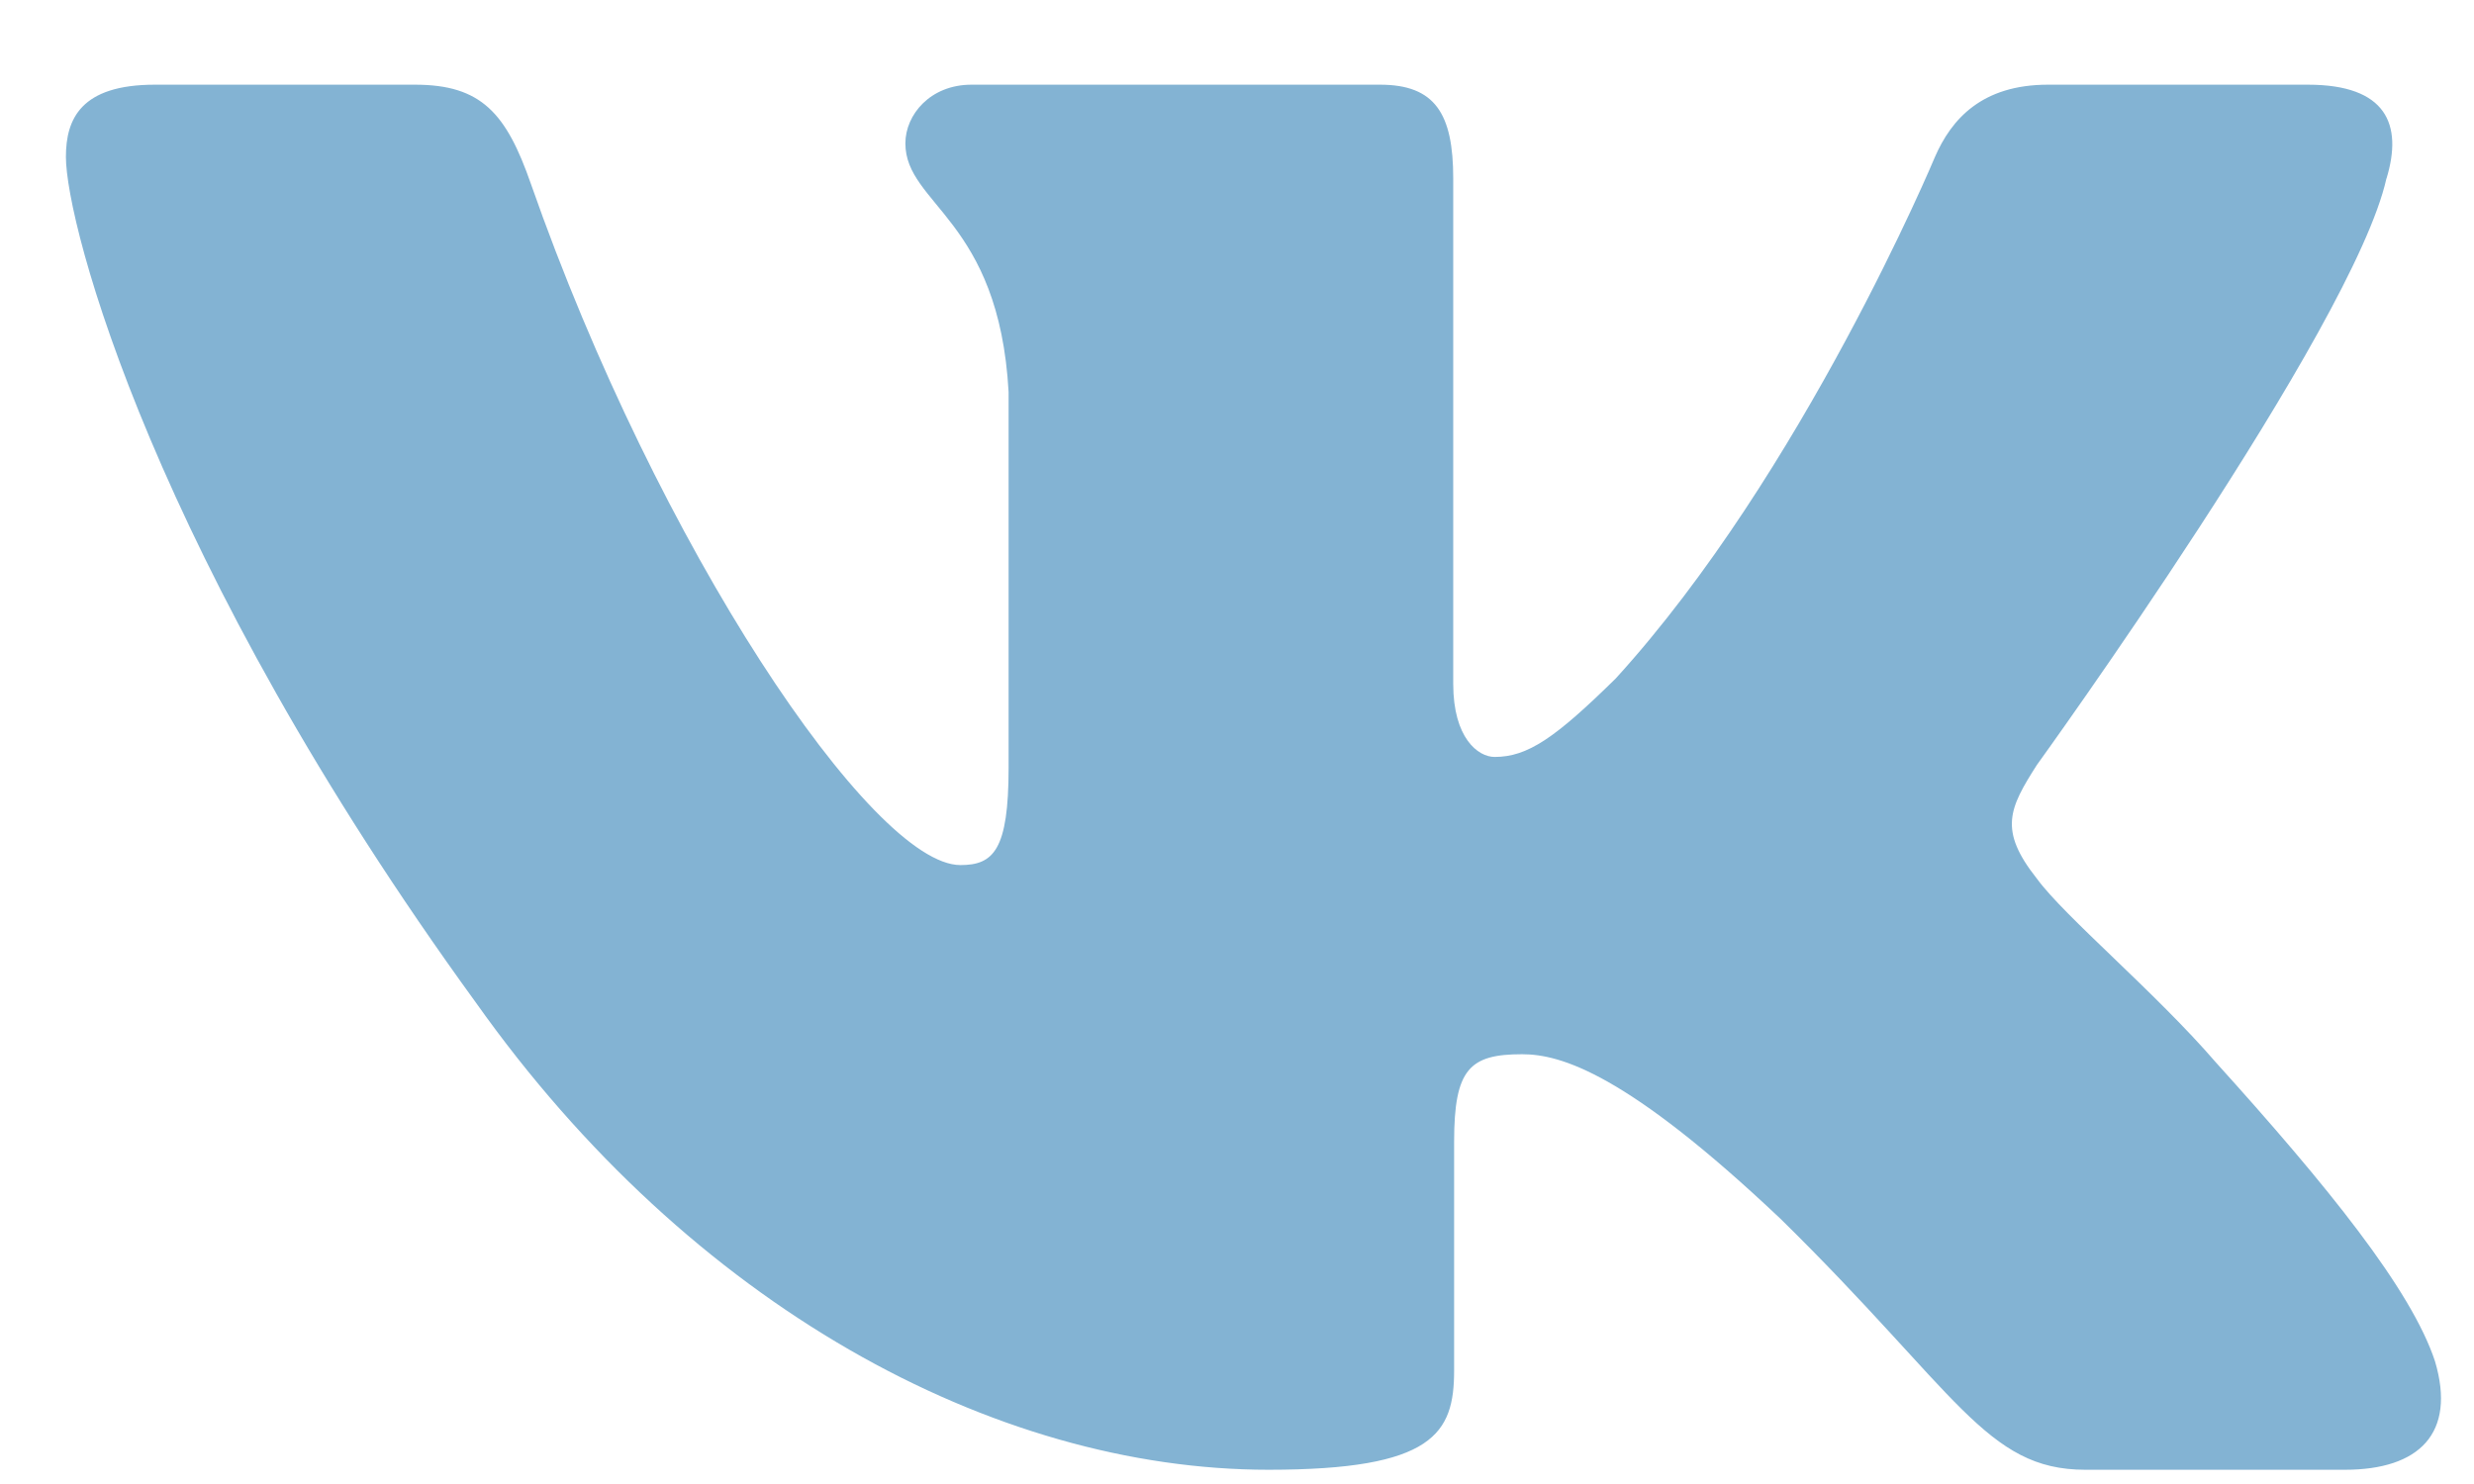
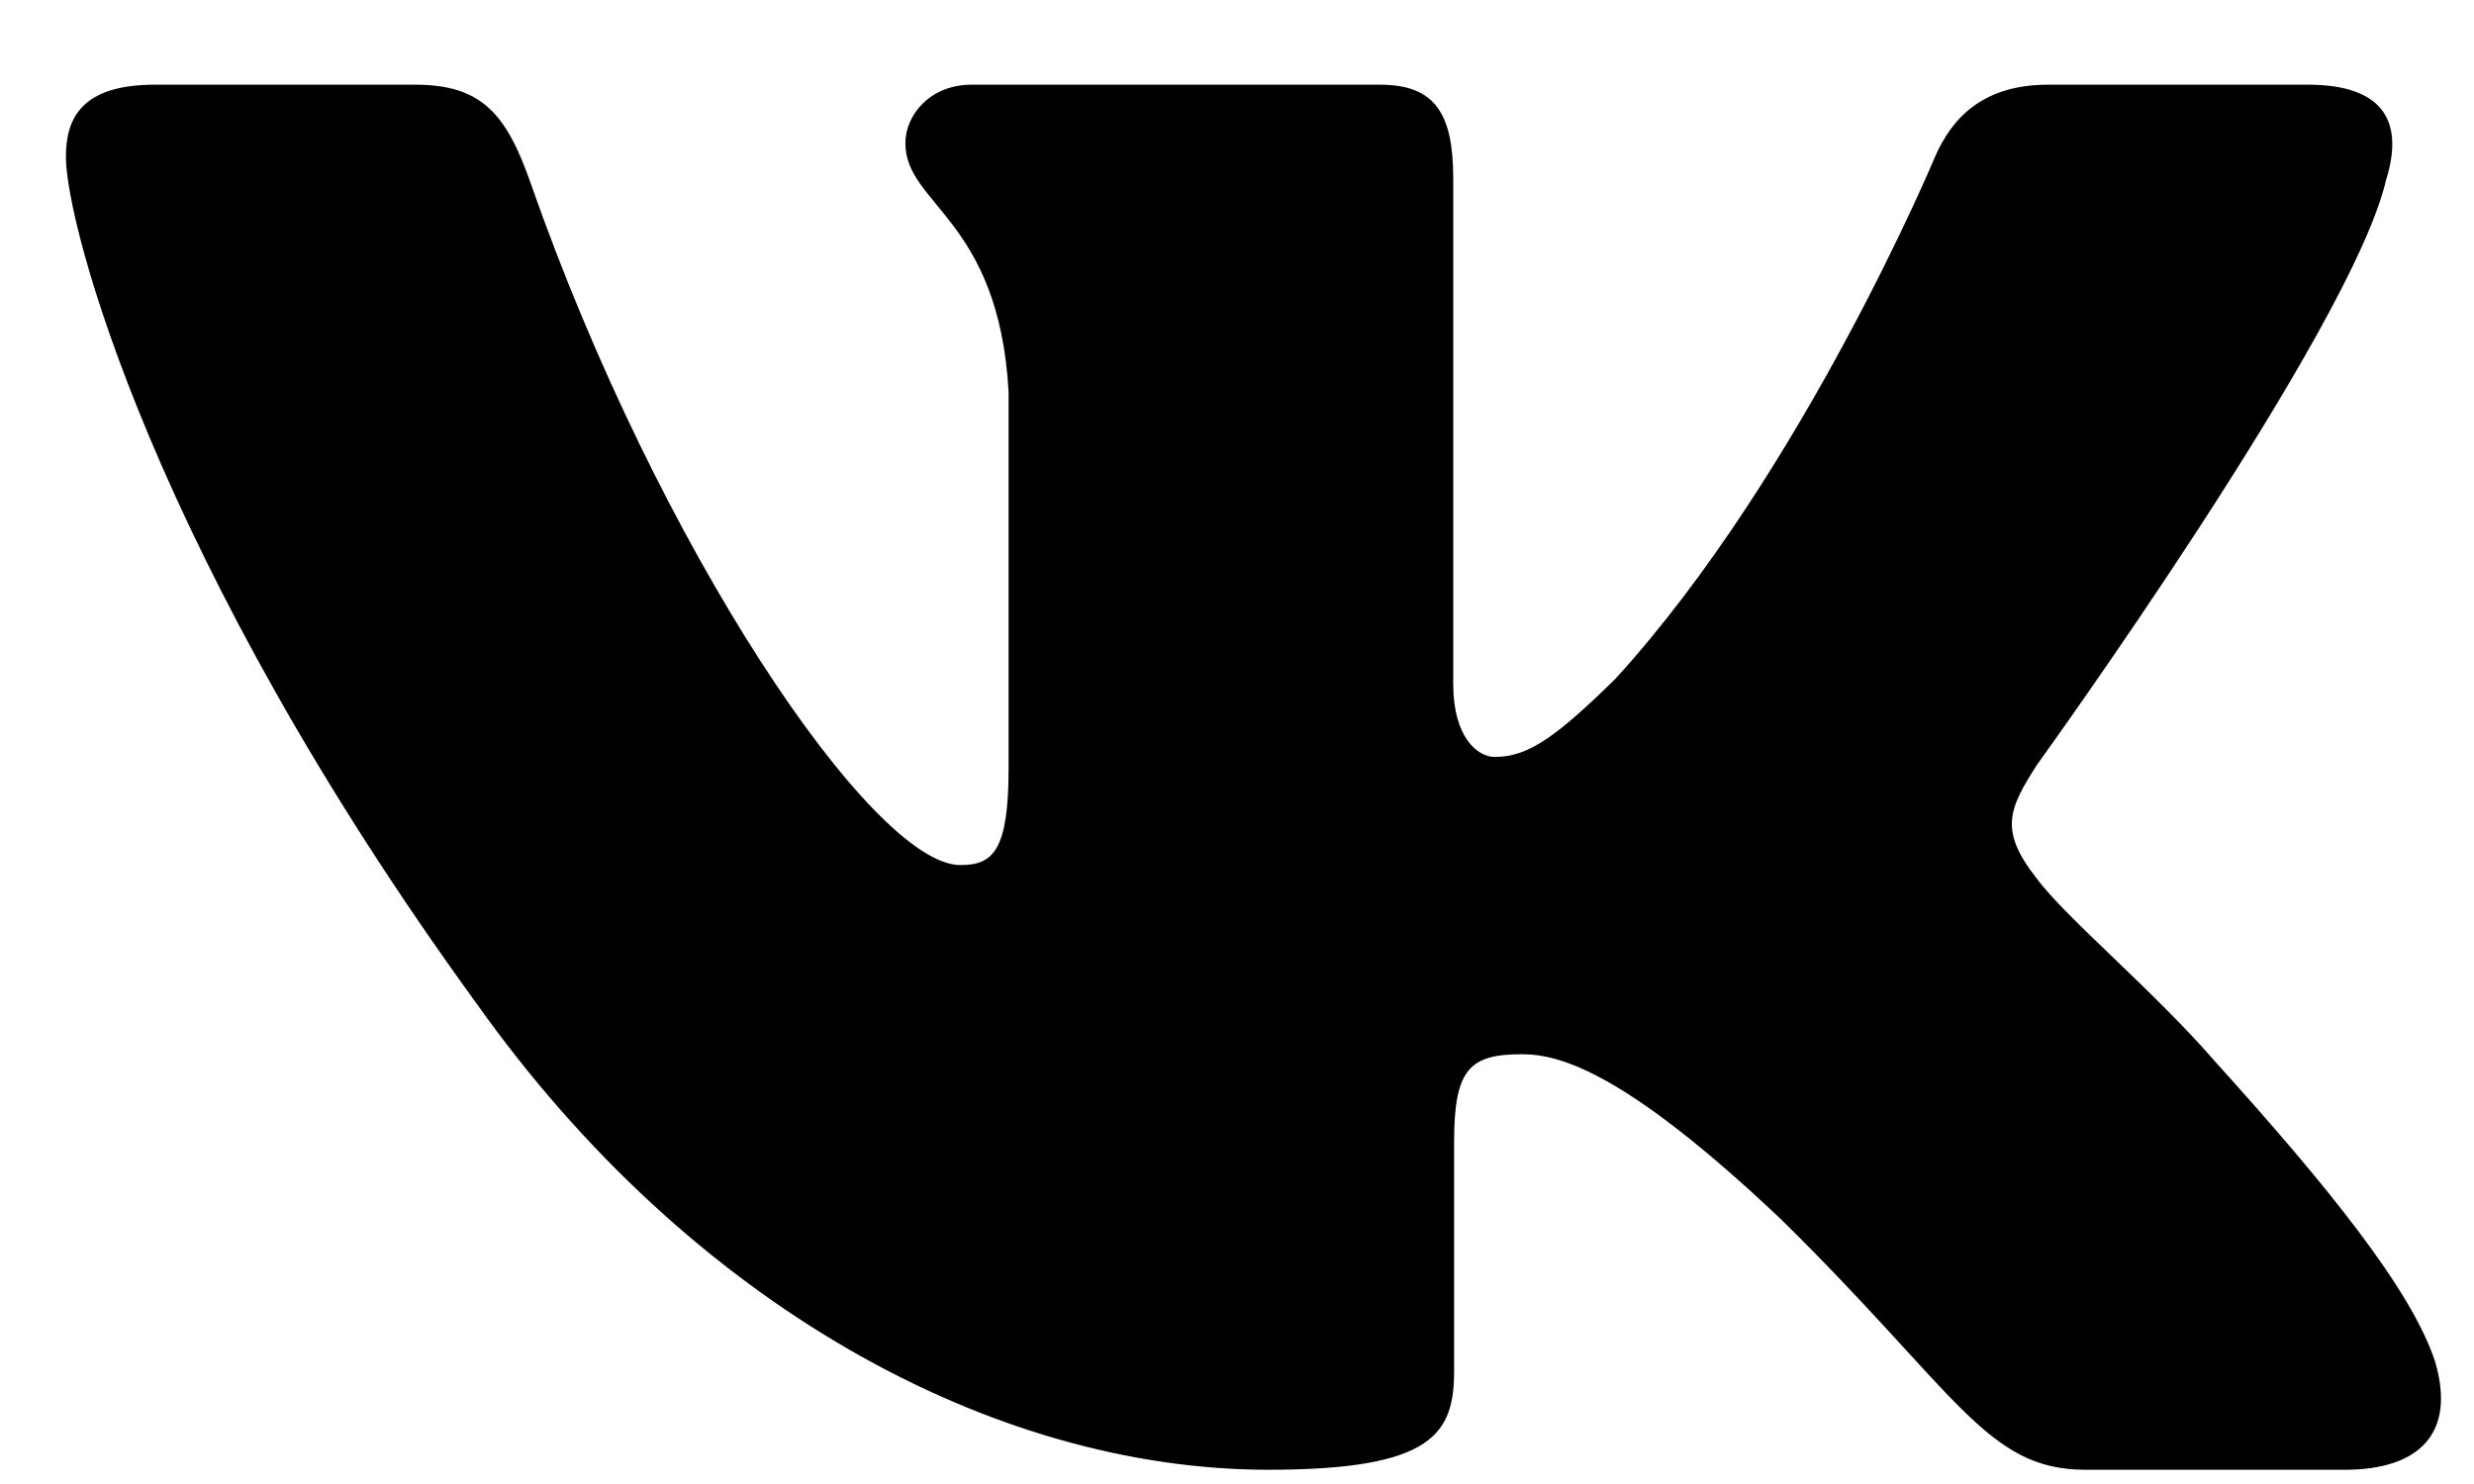
- <svg xmlns="http://www.w3.org/2000/svg" width="25" height="15" viewBox="0 0 25 15" fill="none">
-   <path fill-rule="evenodd" clip-rule="evenodd" d="M24.116 1.804C24.282 1.258 24.116 0.856 23.321 0.856H20.696C20.028 0.856 19.72 1.203 19.553 1.586C19.553 1.586 18.218 4.782 16.327 6.858C15.715 7.46 15.437 7.651 15.103 7.651C14.936 7.651 14.685 7.46 14.685 6.913V1.804C14.685 1.148 14.501 0.856 13.945 0.856H9.817C9.4 0.856 9.149 1.16 9.149 1.449C9.149 2.07 10.095 2.214 10.192 3.962V7.76C10.192 8.593 10.039 8.744 9.705 8.744C8.815 8.744 6.65 5.533 5.365 1.859C5.116 1.144 4.864 0.856 4.193 0.856H1.566C0.816 0.856 0.666 1.203 0.666 1.586C0.666 2.268 1.556 5.656 4.811 10.137C6.981 13.197 10.036 14.856 12.819 14.856C14.488 14.856 14.694 14.488 14.694 13.853V11.54C14.694 10.803 14.852 10.656 15.381 10.656C15.771 10.656 16.438 10.848 17.996 12.323C19.776 14.072 20.069 14.856 21.071 14.856H23.696C24.446 14.856 24.822 14.488 24.606 13.76C24.368 13.036 23.518 11.985 22.391 10.738C21.779 10.028 20.861 9.263 20.582 8.88C20.193 8.389 20.304 8.17 20.582 7.733C20.582 7.733 23.782 3.307 24.115 1.804H24.116Z" fill="#83B3D3" />
+ <svg xmlns="http://www.w3.org/2000/svg" class="" width="25" height="15" viewBox="0 0 25 15">
+   <path fill-rule="evenodd" clip-rule="evenodd" d="M24.116 1.804C24.282 1.258 24.116 0.856 23.321 0.856H20.696C20.028 0.856 19.72 1.203 19.553 1.586C19.553 1.586 18.218 4.782 16.327 6.858C15.715 7.46 15.437 7.651 15.103 7.651C14.936 7.651 14.685 7.46 14.685 6.913V1.804C14.685 1.148 14.501 0.856 13.945 0.856H9.817C9.4 0.856 9.149 1.16 9.149 1.449C9.149 2.07 10.095 2.214 10.192 3.962V7.76C10.192 8.593 10.039 8.744 9.705 8.744C8.815 8.744 6.65 5.533 5.365 1.859C5.116 1.144 4.864 0.856 4.193 0.856H1.566C0.816 0.856 0.666 1.203 0.666 1.586C0.666 2.268 1.556 5.656 4.811 10.137C6.981 13.197 10.036 14.856 12.819 14.856C14.488 14.856 14.694 14.488 14.694 13.853V11.54C14.694 10.803 14.852 10.656 15.381 10.656C15.771 10.656 16.438 10.848 17.996 12.323C19.776 14.072 20.069 14.856 21.071 14.856H23.696C24.446 14.856 24.822 14.488 24.606 13.76C24.368 13.036 23.518 11.985 22.391 10.738C21.779 10.028 20.861 9.263 20.582 8.88C20.193 8.389 20.304 8.17 20.582 7.733C20.582 7.733 23.782 3.307 24.115 1.804H24.116Z" />
</svg>
